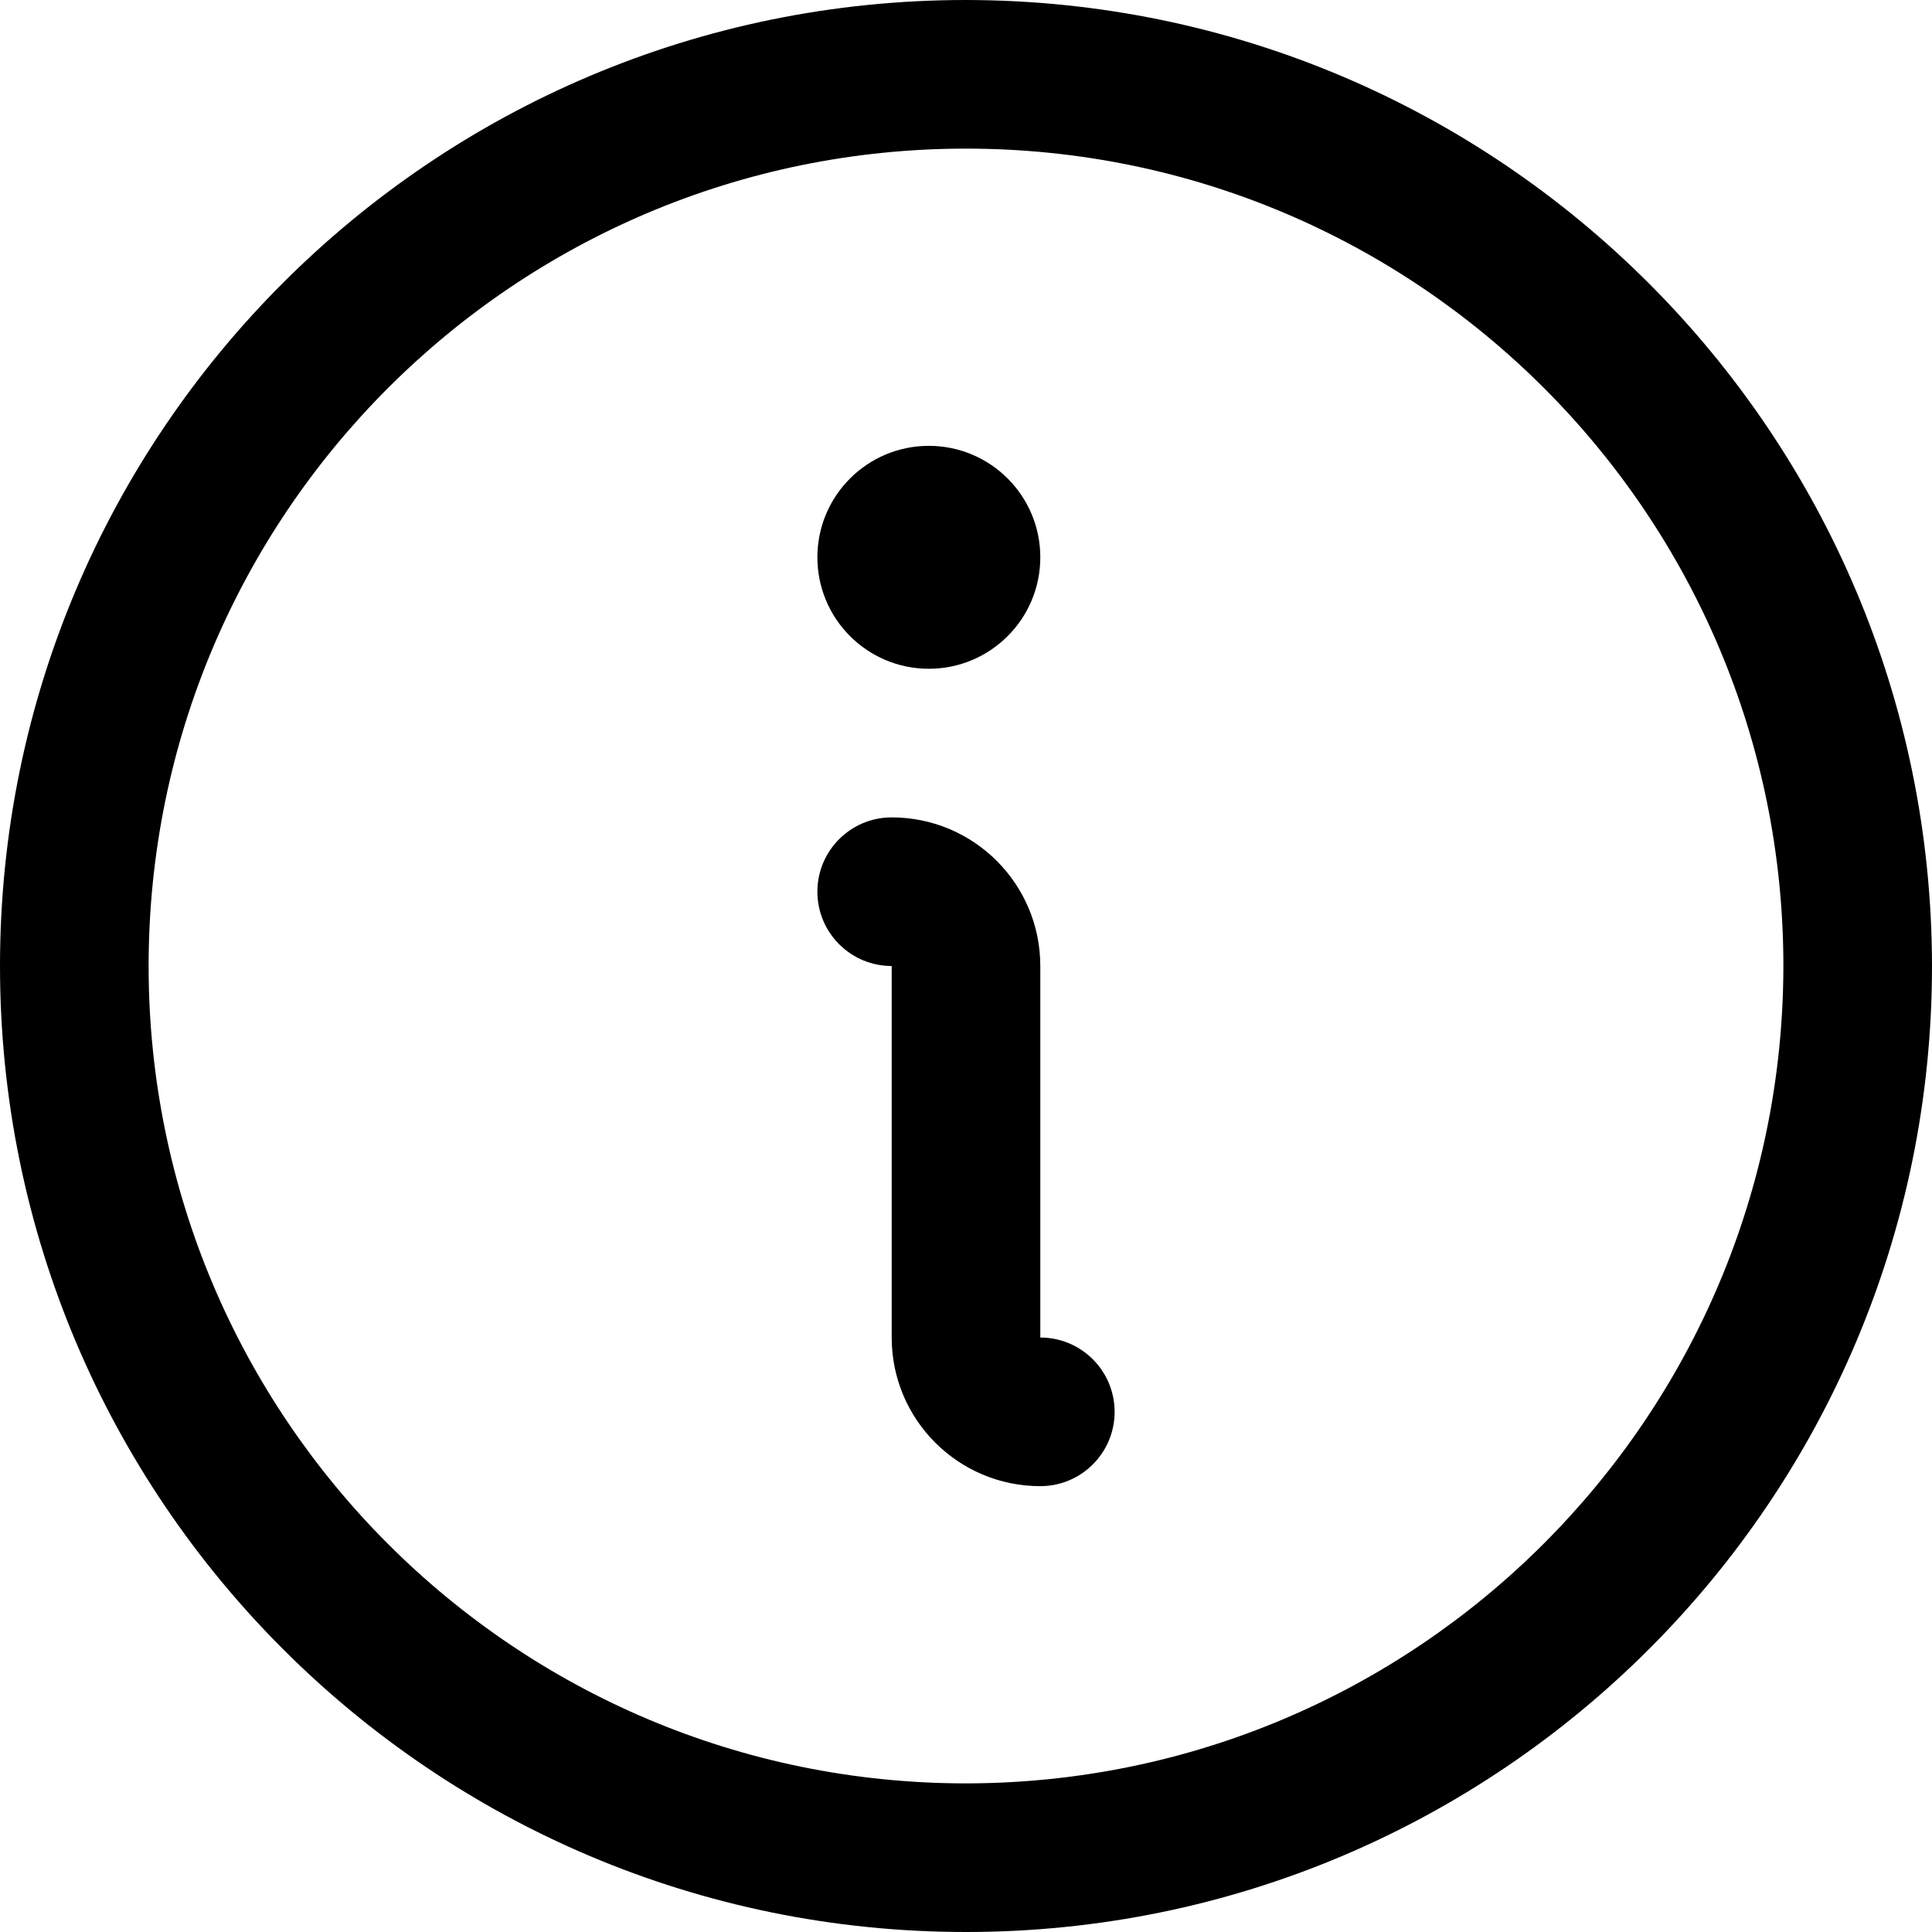
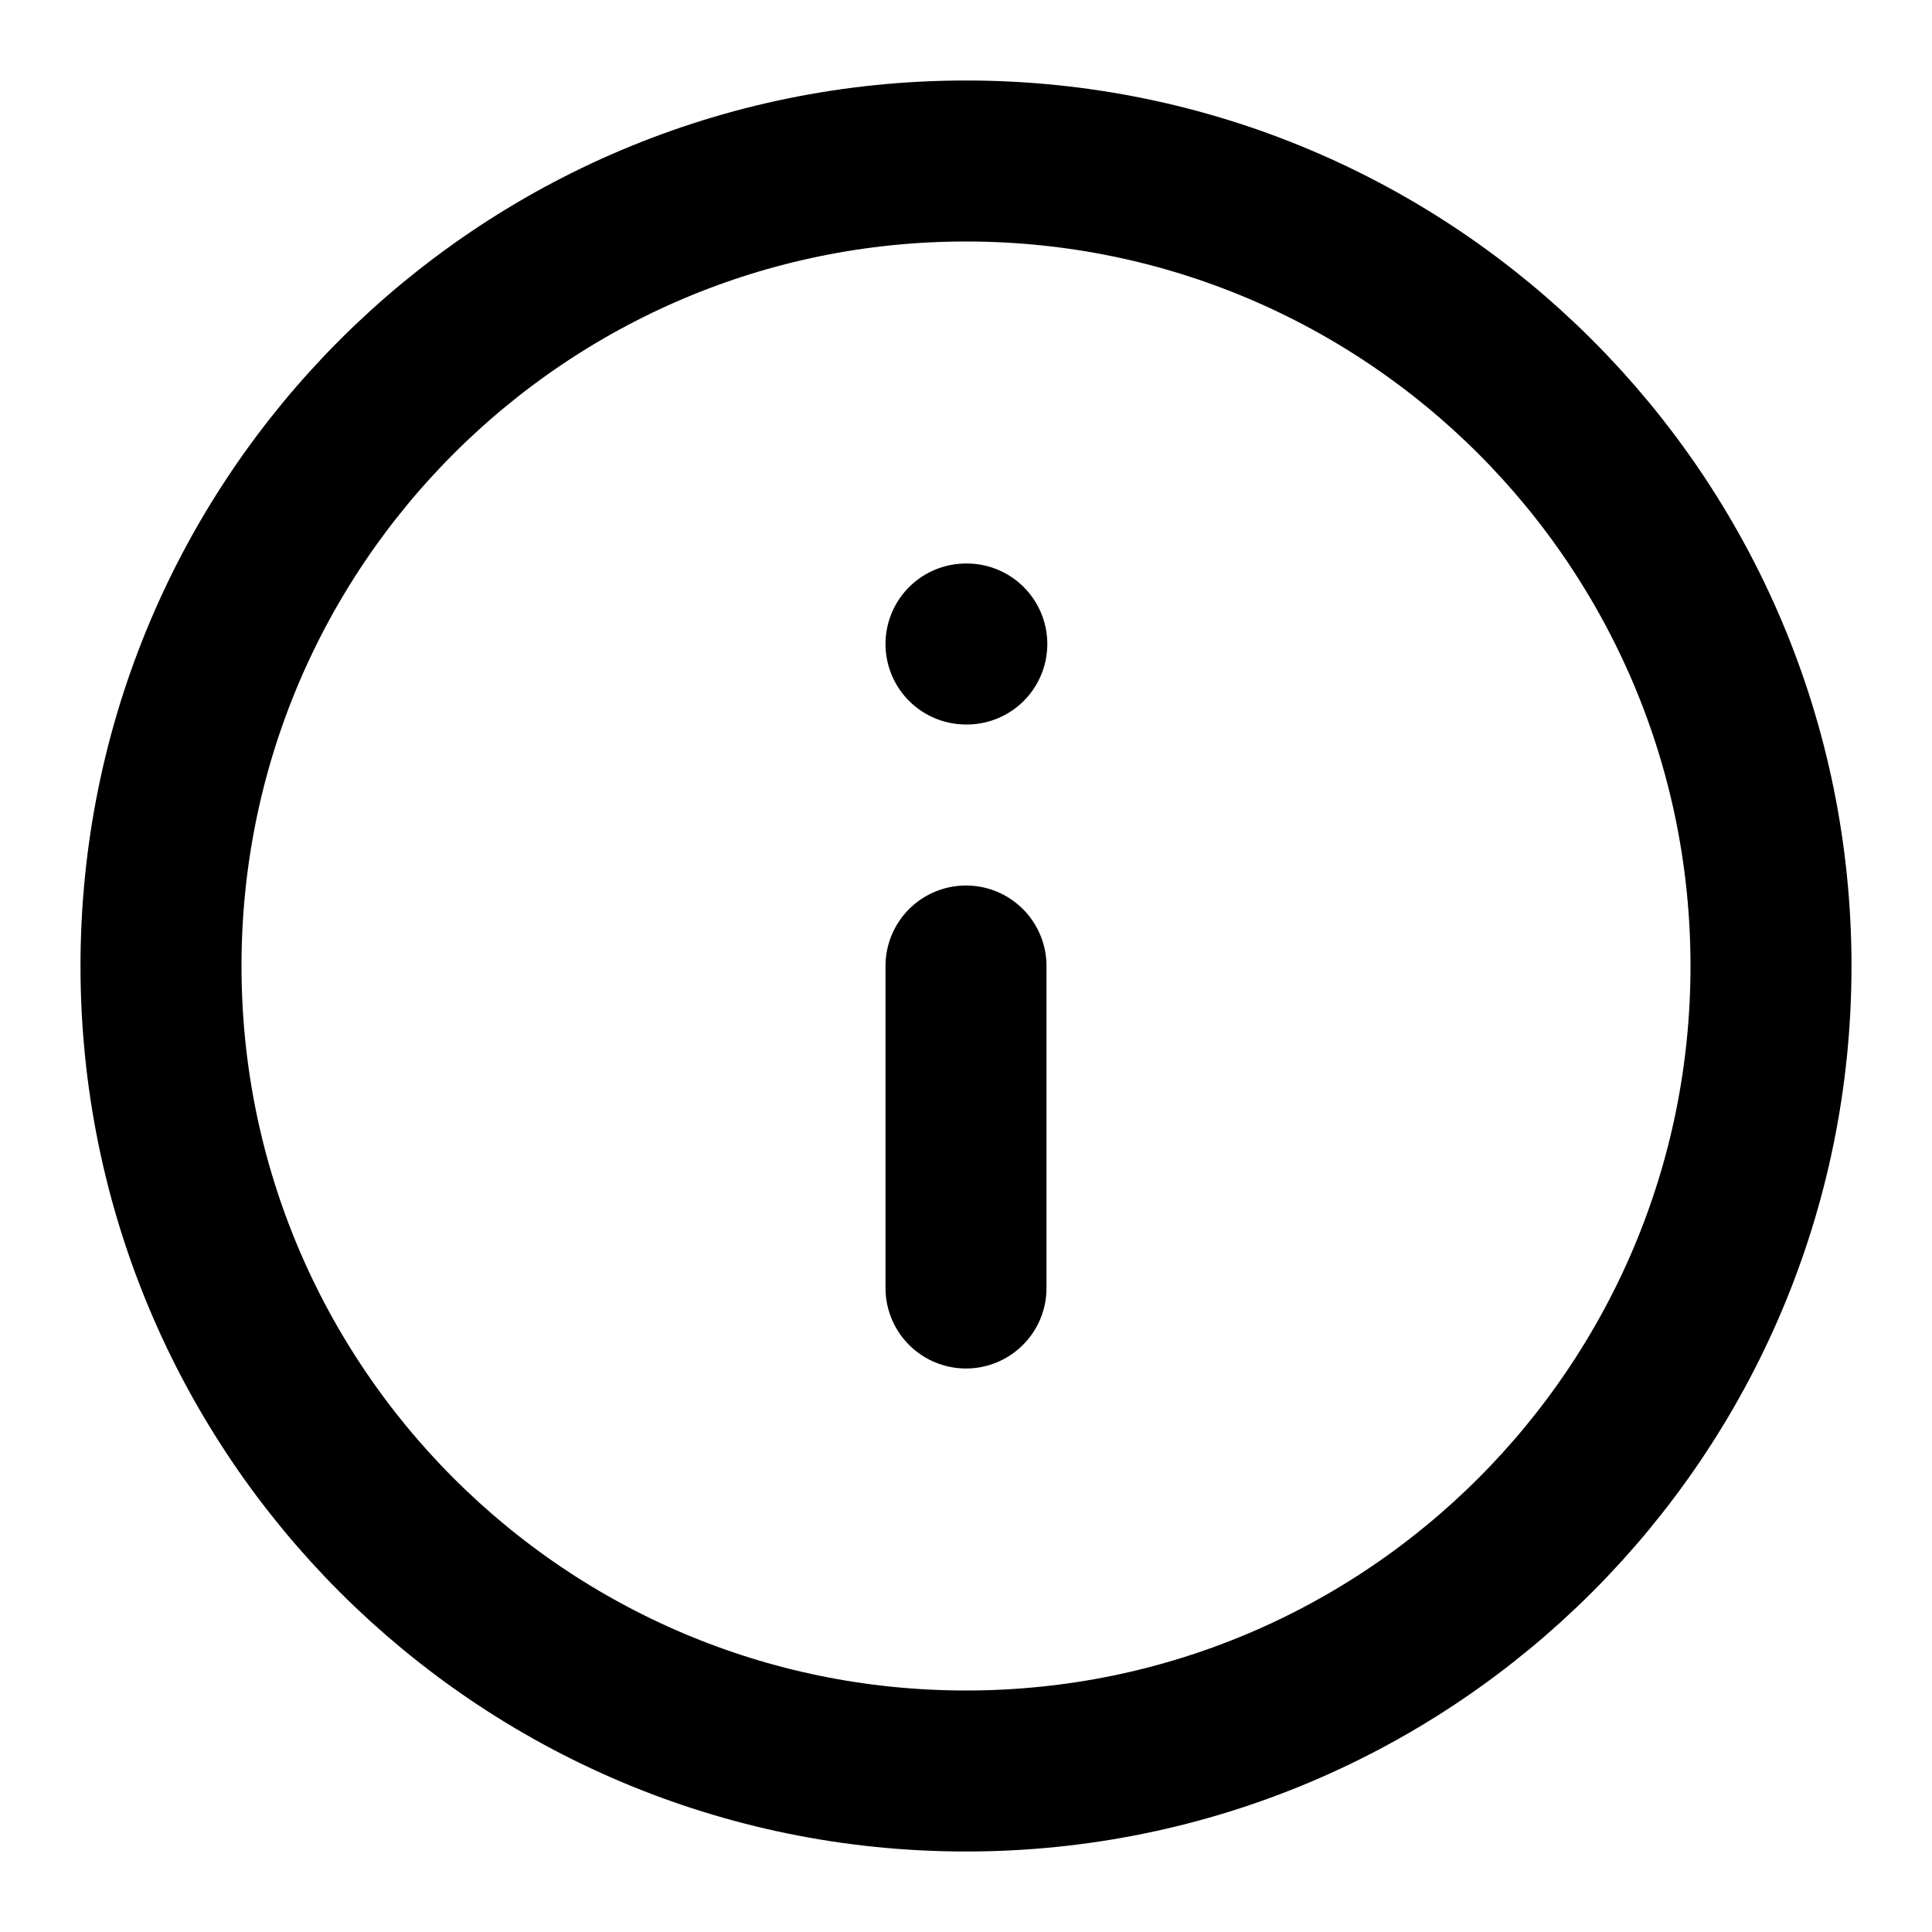
- <svg xmlns="http://www.w3.org/2000/svg" version="1.1" width="1024" height="1024" viewBox="0 0 1024 1024">
-   <path d="M512 0c-282.769 0-512 229.231-512 512s229.231 512 512 512c282.769 0 512-229.231 512-512v0c-0.308-282.646-229.354-511.692-511.97-512h-0.030zM512 945.231c-239.266 0-433.231-193.964-433.231-433.231s193.964-433.231 433.231-433.231c239.266 0 433.231 193.964 433.231 433.231v0c-0.281 239.154-194.076 432.95-433.204 433.231h-0.027zM590.769 748.308c0 21.751-17.633 39.385-39.385 39.385v0c-43.503 0-78.769-35.266-78.769-78.769v0-196.923c-21.751 0-39.385-17.633-39.385-39.385s17.633-39.385 39.385-39.385v0c43.503 0 78.769 35.266 78.769 78.769v0 196.923c21.751 0 39.385 17.633 39.385 39.385v0zM433.231 295.385c0-32.628 26.449-59.077 59.077-59.077s59.077 26.449 59.077 59.077c0 32.628-26.449 59.077-59.077 59.077v0c-32.628 0-59.077-26.449-59.077-59.077v0z" />
+ <svg xmlns="http://www.w3.org/2000/svg" width="24" height="24" viewBox="0 0 24 24" fill="none" stroke="currentColor" stroke-width="2" stroke-linecap="round" stroke-linejoin="round">
+   <circle cx="12" cy="12" r="10" />
+   <path d="M12 16v-4" />
+   <path d="M12 8h.01" />
</svg>
